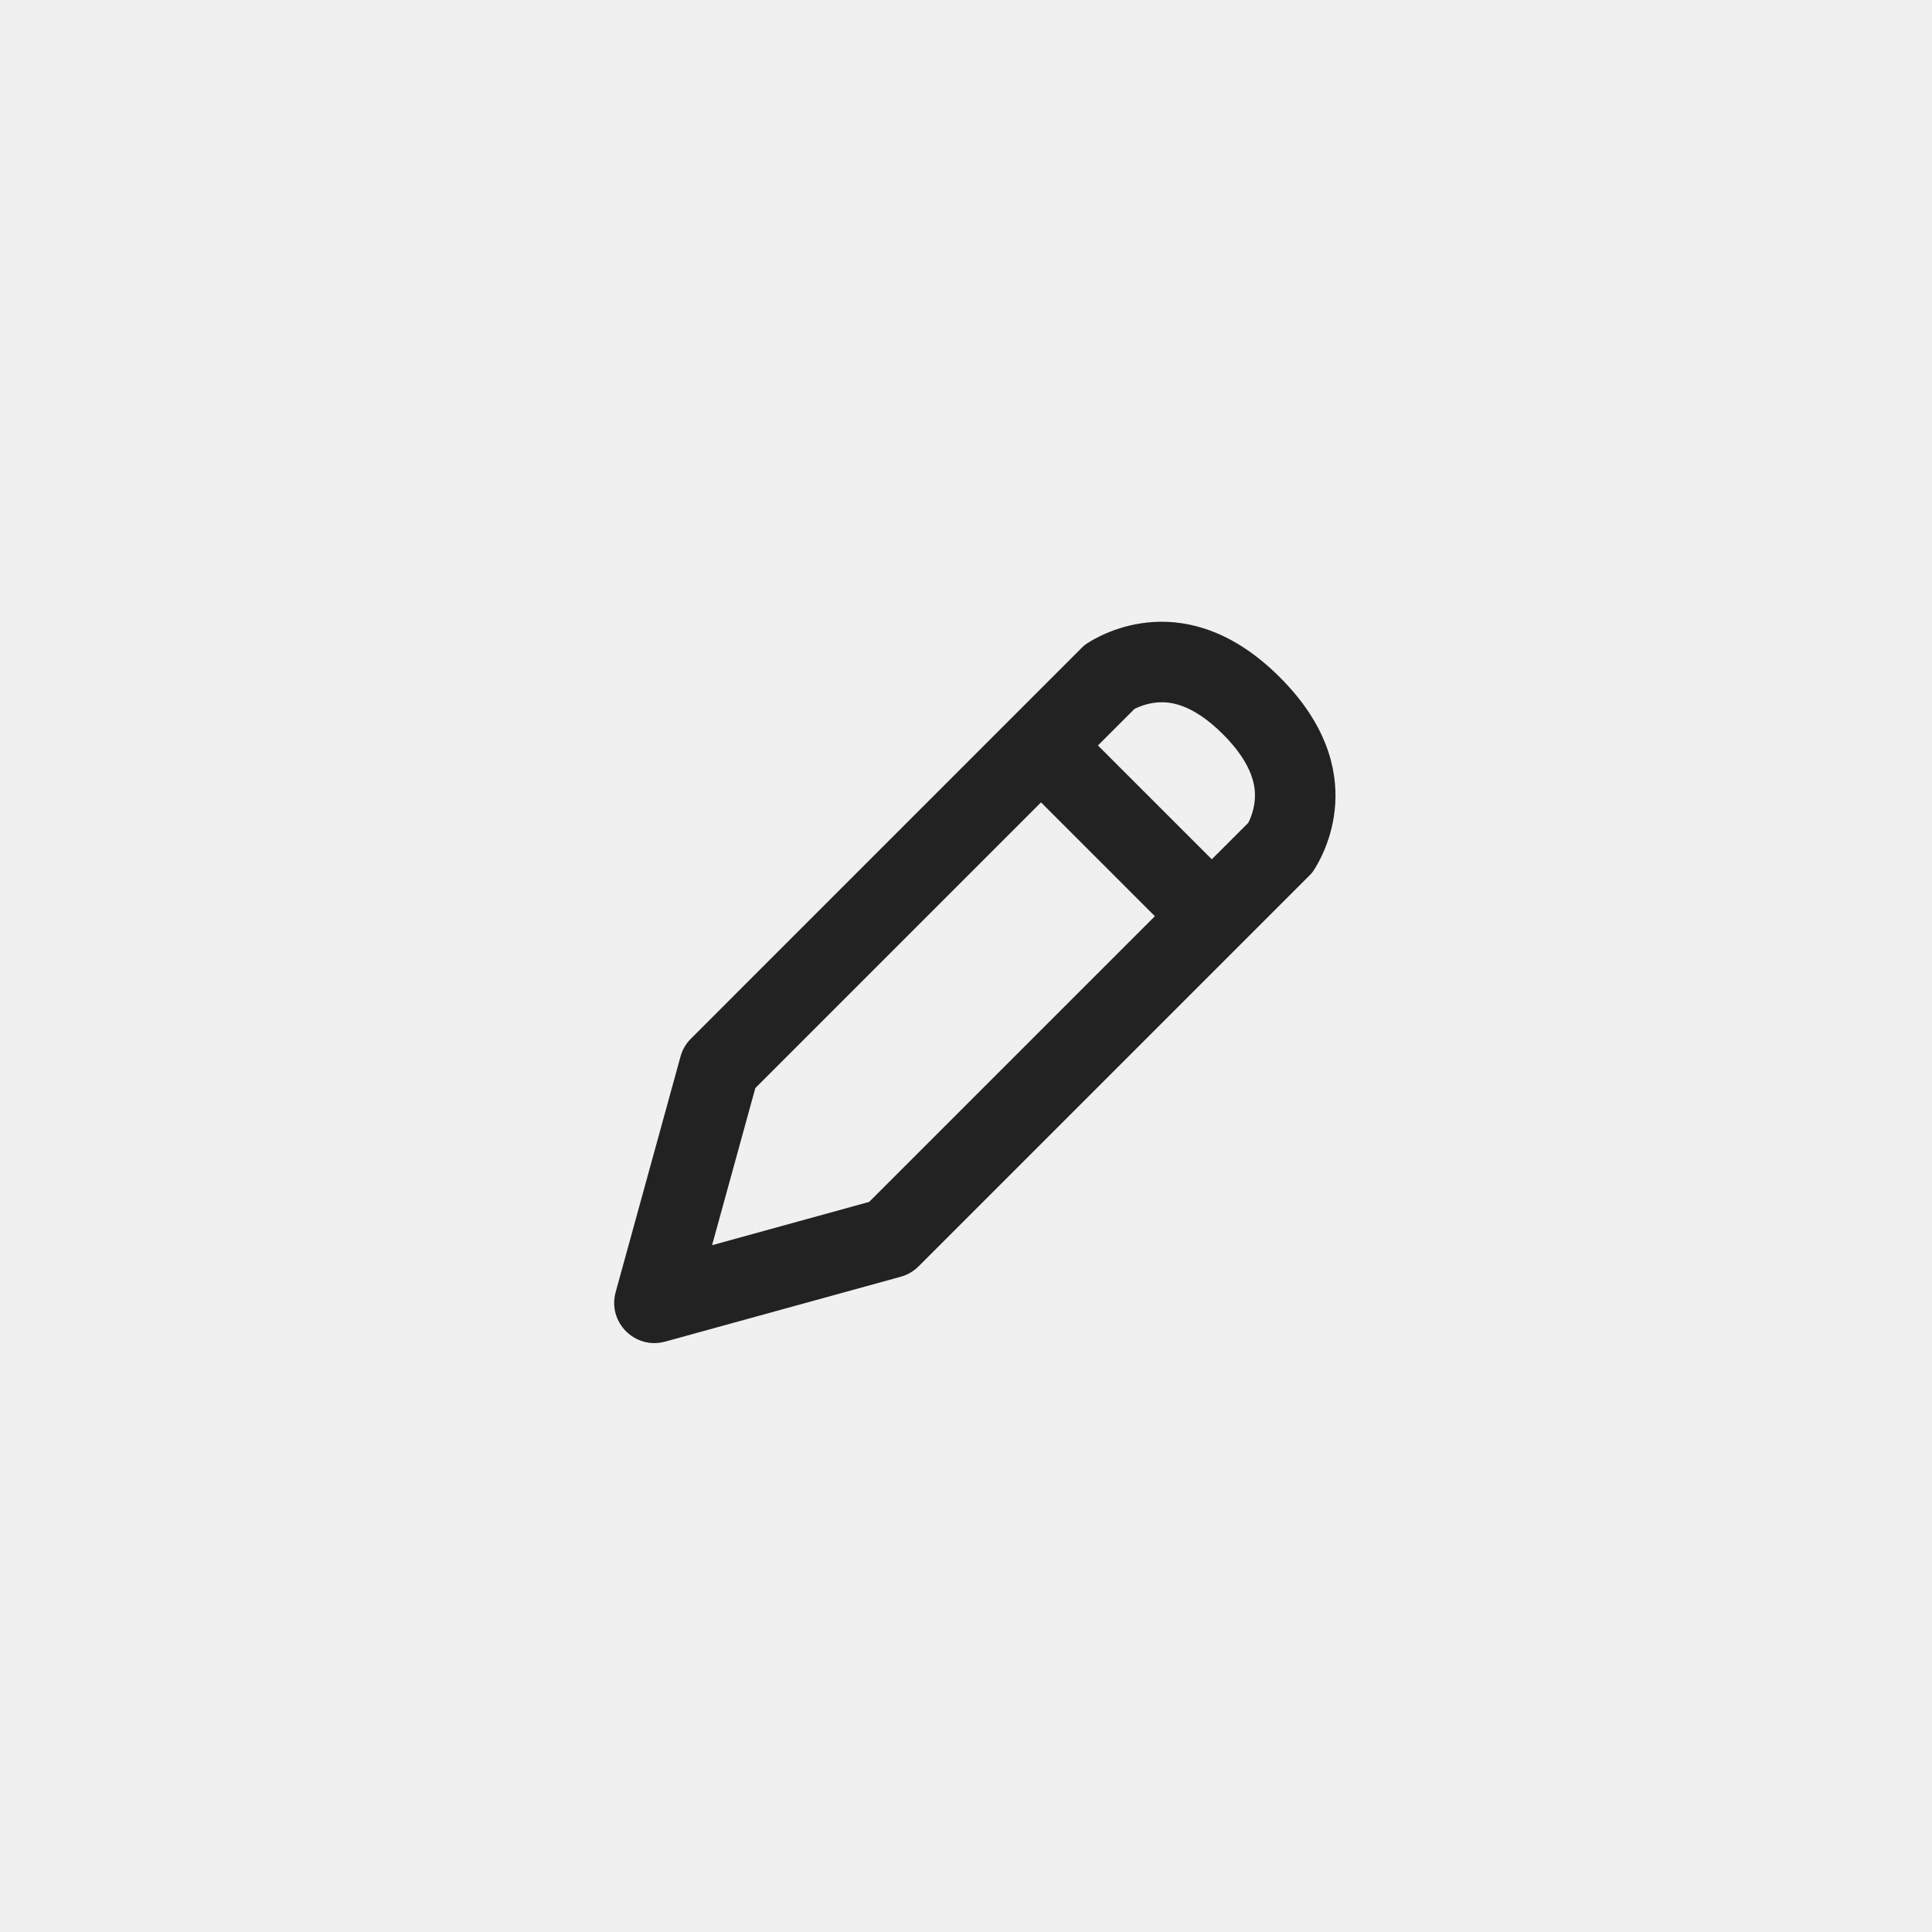
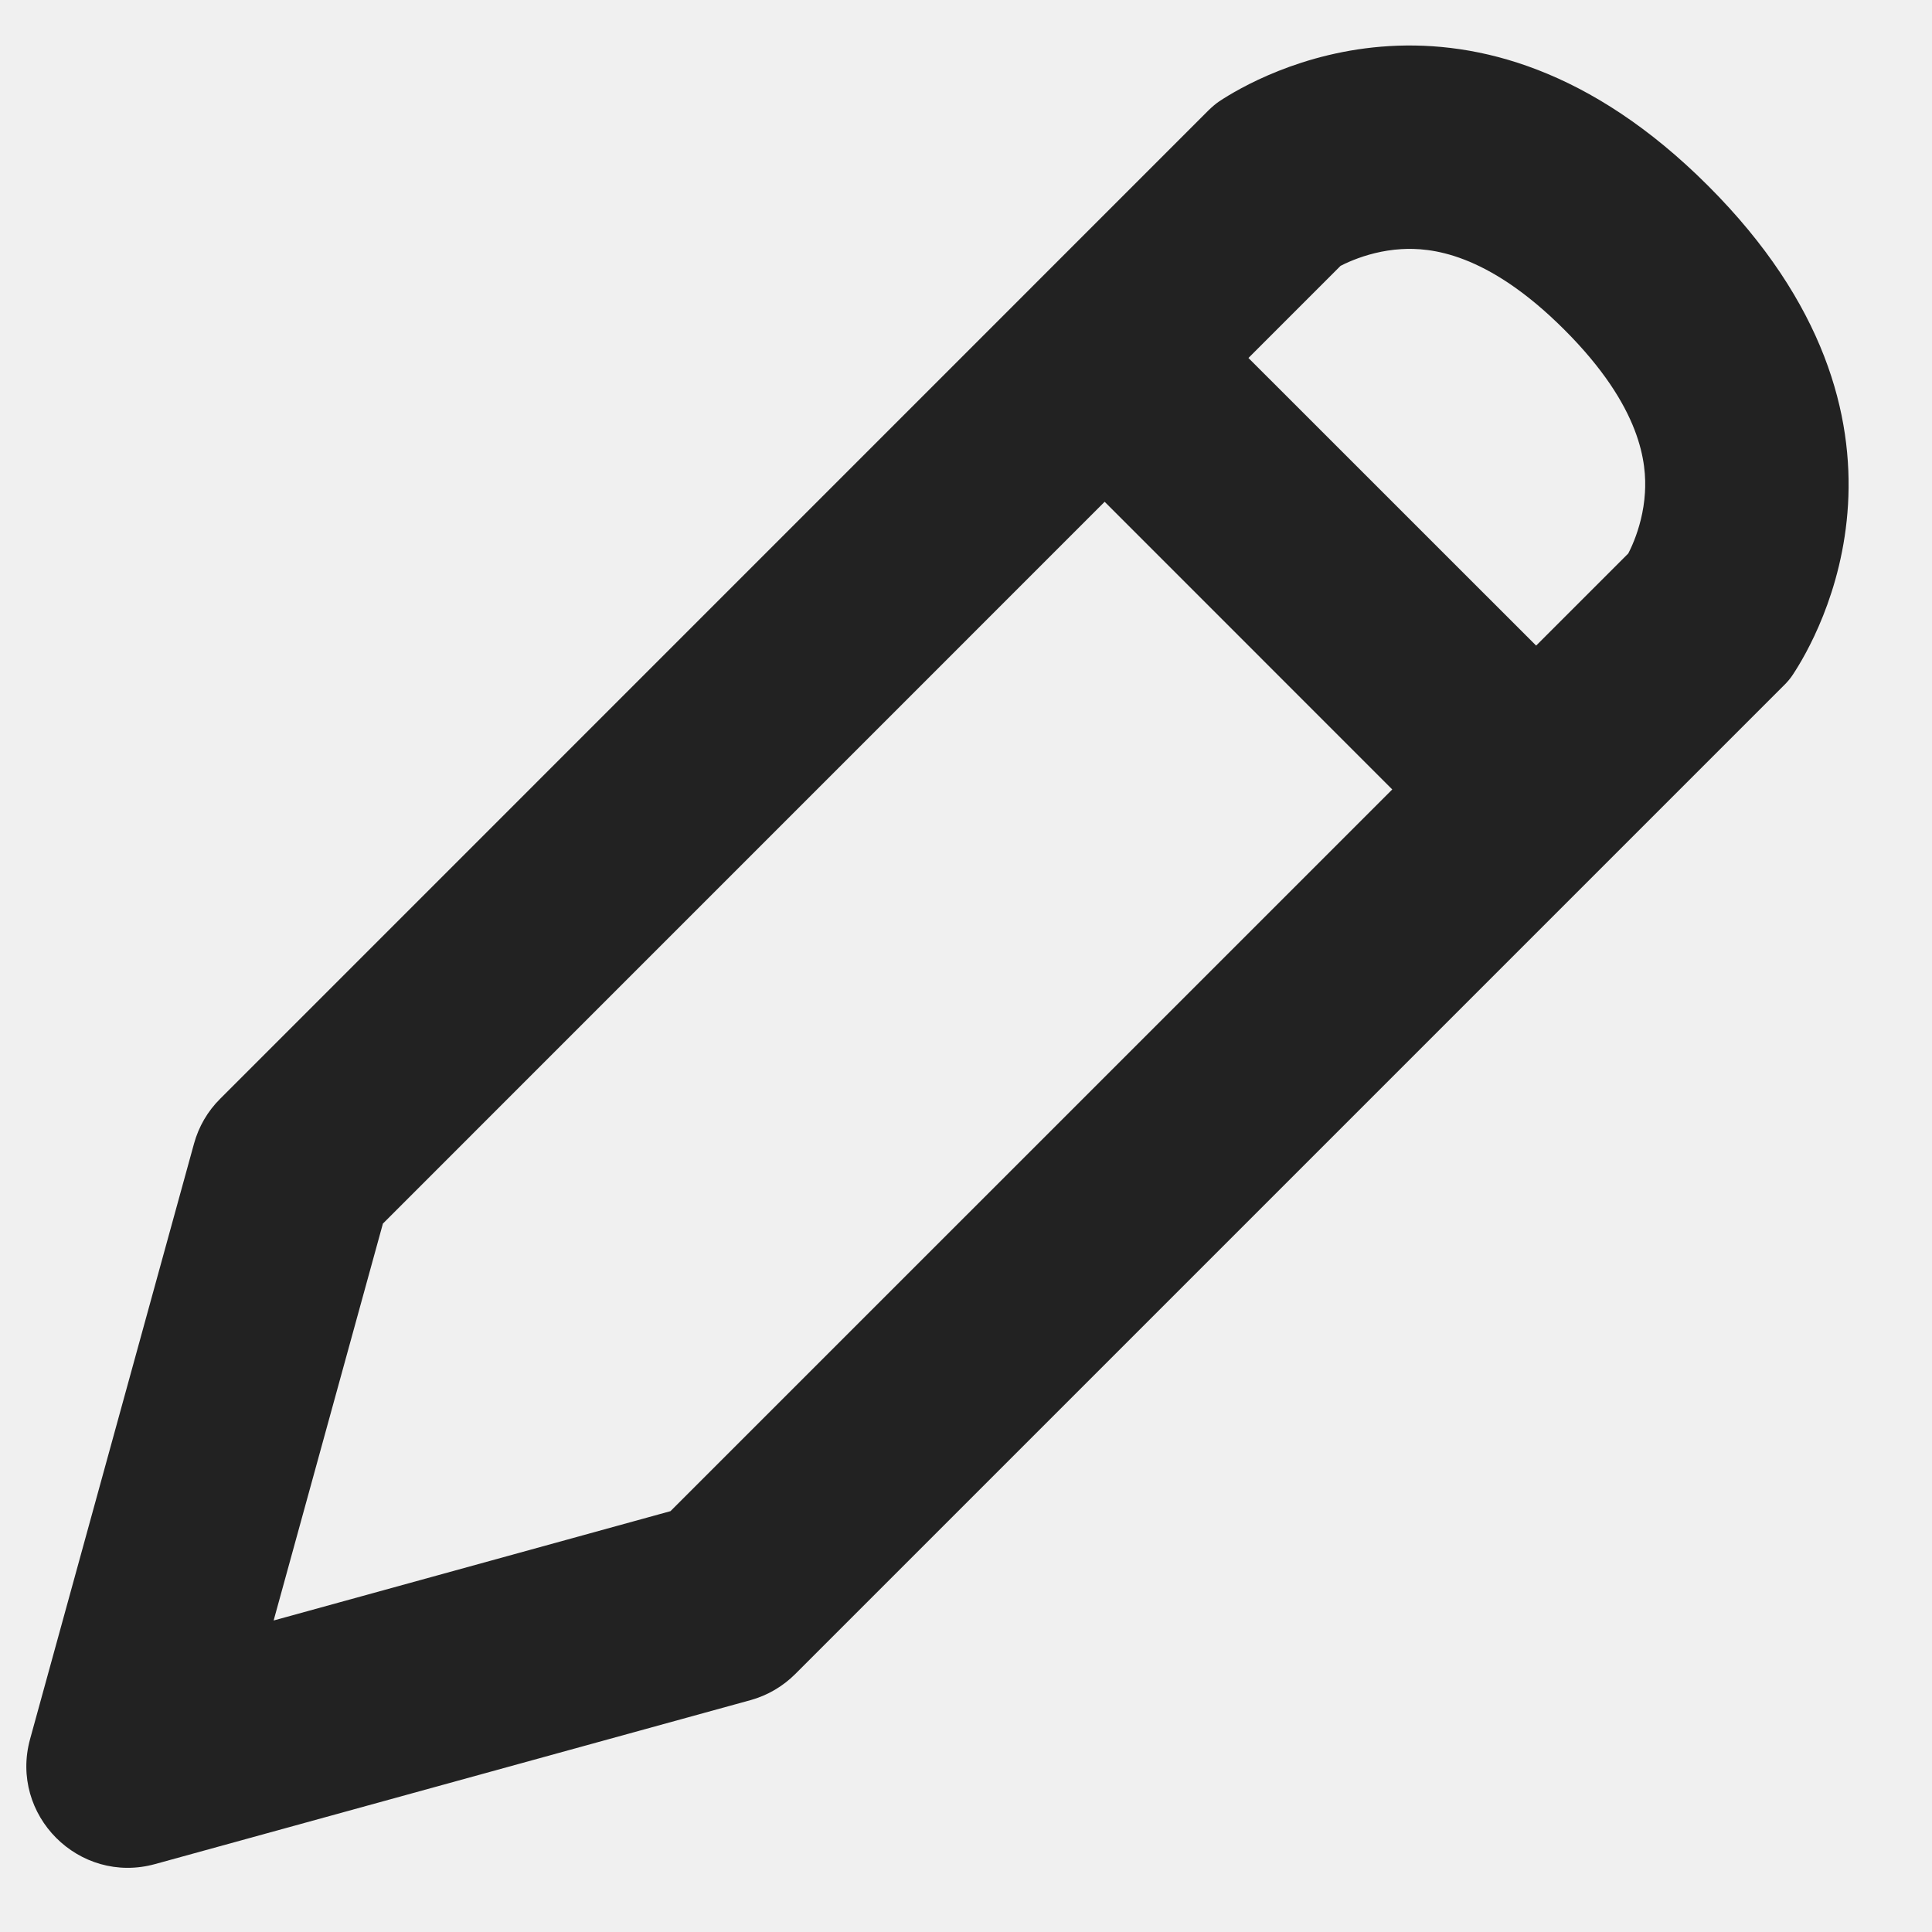
- <svg xmlns="http://www.w3.org/2000/svg" width="48" height="48" viewBox="0 0 48 48" fill="none">
-   <mask id="path-1-inside-1_3_1236" fill="white">
-     <path d="M26.885 16.085C26.918 16.053 26.952 16.023 26.99 15.997C27.358 15.752 29.485 14.514 31.799 16.828C34.113 19.142 32.875 21.269 32.63 21.637C32.605 21.675 32.575 21.71 32.542 21.742L22.822 31.462C22.699 31.585 22.547 31.674 22.38 31.72L16.525 33.332C15.777 33.538 15.09 32.85 15.296 32.102L16.908 26.247C16.954 26.08 17.042 25.928 17.165 25.806L26.885 16.085Z" />
+ <svg xmlns="http://www.w3.org/2000/svg" width="19" height="19" viewBox="0 0 19 19" fill="none">
+   <mask id="path-1-inside-1_83_47" fill="white">
+     <path d="M11.885 1.085C11.918 1.053 11.952 1.023 11.99 0.997C12.358 0.753 14.485 -0.486 16.799 1.828C19.113 4.142 17.875 6.269 17.63 6.637C17.605 6.675 17.575 6.71 17.542 6.742L7.822 16.462C7.699 16.585 7.547 16.674 7.38 16.72L1.525 18.332C0.777 18.538 0.09 17.85 0.296 17.102L1.908 11.247C1.954 11.08 2.042 10.928 2.165 10.806L11.885 1.085Z" />
  </mask>
-   <path d="M25.228 19.299L29.471 23.542L30.885 22.127L26.642 17.885L25.228 19.299ZM16.525 33.332L15.994 31.404L16.525 33.332ZM15.296 32.102L17.224 32.633L15.296 32.102ZM16.908 26.247L18.836 26.778L16.908 26.247ZM22.38 31.72L21.849 29.791L22.38 31.72ZM32.63 21.637L34.295 22.744L32.63 21.637ZM31.128 20.328L21.407 30.048L24.236 32.877L33.956 23.156L31.128 20.328ZM18.579 27.22L28.299 17.5L25.471 14.671L15.751 24.392L18.579 27.22ZM21.849 29.791L15.994 31.404L17.056 35.26L22.911 33.648L21.849 29.791ZM17.224 32.633L18.836 26.778L14.979 25.716L13.367 31.571L17.224 32.633ZM28.097 17.663C28.129 17.642 28.407 17.472 28.782 17.45C29.061 17.433 29.619 17.477 30.385 18.243L33.213 15.414C31.665 13.866 30.003 13.371 28.548 13.457C27.189 13.537 26.22 14.108 25.883 14.332L28.097 17.663ZM30.385 18.243C31.151 19.009 31.194 19.567 31.177 19.845C31.155 20.22 30.985 20.498 30.964 20.53L34.295 22.744C34.519 22.408 35.091 21.439 35.17 20.08C35.256 18.625 34.761 16.962 33.213 15.414L30.385 18.243ZM15.994 31.404C16.742 31.198 17.43 31.885 17.224 32.633L13.367 31.571C12.749 33.816 14.812 35.878 17.056 35.26L15.994 31.404ZM15.751 24.392C15.383 24.759 15.117 25.215 14.979 25.716L18.836 26.778C18.79 26.945 18.701 27.097 18.579 27.22L15.751 24.392ZM21.407 30.048C21.53 29.926 21.682 29.837 21.849 29.791L22.911 33.648C23.412 33.51 23.868 33.244 24.236 32.877L21.407 30.048ZM33.956 23.156C34.048 23.064 34.174 22.927 34.295 22.744L30.964 20.53C31.035 20.424 31.101 20.355 31.128 20.328L33.956 23.156ZM28.299 17.5C28.272 17.526 28.204 17.592 28.097 17.663L25.883 14.332C25.7 14.453 25.563 14.579 25.471 14.671L28.299 17.5Z" fill="#222222" mask="url(#path-1-inside-1_3_1236)" />
+   <path d="M10.228 4.299L14.47 8.542L15.885 7.127L11.642 2.885L10.228 4.299ZM1.525 18.332L0.994 16.404L1.525 18.332ZM0.296 17.102L2.224 17.633L0.296 17.102ZM1.908 11.247L3.836 11.778L1.908 11.247ZM7.38 16.72L6.849 14.791L7.38 16.72ZM17.63 6.637L19.296 7.744L17.63 6.637ZM16.128 5.328L6.407 15.048L9.236 17.877L18.956 8.156L16.128 5.328ZM3.579 12.22L13.299 2.499L10.471 -0.329L0.751 9.391L3.579 12.22ZM6.849 14.791L0.994 16.404L2.056 20.26L7.911 18.648L6.849 14.791ZM2.224 17.633L3.836 11.778L-0.02 10.716L-1.633 16.571L2.224 17.633ZM13.097 2.663C13.129 2.642 13.407 2.472 13.782 2.45C14.061 2.434 14.619 2.477 15.385 3.243L18.213 0.414C16.665 -1.134 15.003 -1.629 13.548 -1.543C12.189 -1.463 11.22 -0.892 10.883 -0.668L13.097 2.663ZM15.385 3.243C16.151 4.009 16.194 4.566 16.177 4.845C16.155 5.22 15.986 5.498 15.964 5.53L19.296 7.744C19.519 7.408 20.091 6.439 20.171 5.08C20.256 3.625 19.761 1.962 18.213 0.414L15.385 3.243ZM0.994 16.404C1.742 16.198 2.43 16.885 2.224 17.633L-1.633 16.571C-2.251 18.816 -0.188 20.878 2.056 20.26L0.994 16.404ZM0.751 9.391C0.383 9.759 0.117 10.215 -0.02 10.716L3.836 11.778C3.79 11.945 3.701 12.097 3.579 12.22L0.751 9.391ZM6.407 15.048C6.53 14.926 6.682 14.837 6.849 14.791L7.911 18.648C8.412 18.51 8.868 18.244 9.236 17.877L6.407 15.048ZM18.956 8.156C19.048 8.064 19.174 7.927 19.296 7.744L15.964 5.53C16.035 5.424 16.101 5.355 16.128 5.328L18.956 8.156ZM13.299 2.499C13.272 2.527 13.204 2.592 13.097 2.663L10.883 -0.668C10.7 -0.547 10.563 -0.421 10.471 -0.329L13.299 2.499Z" fill="#222222" mask="url(#path-1-inside-1_83_47)" />
</svg>
